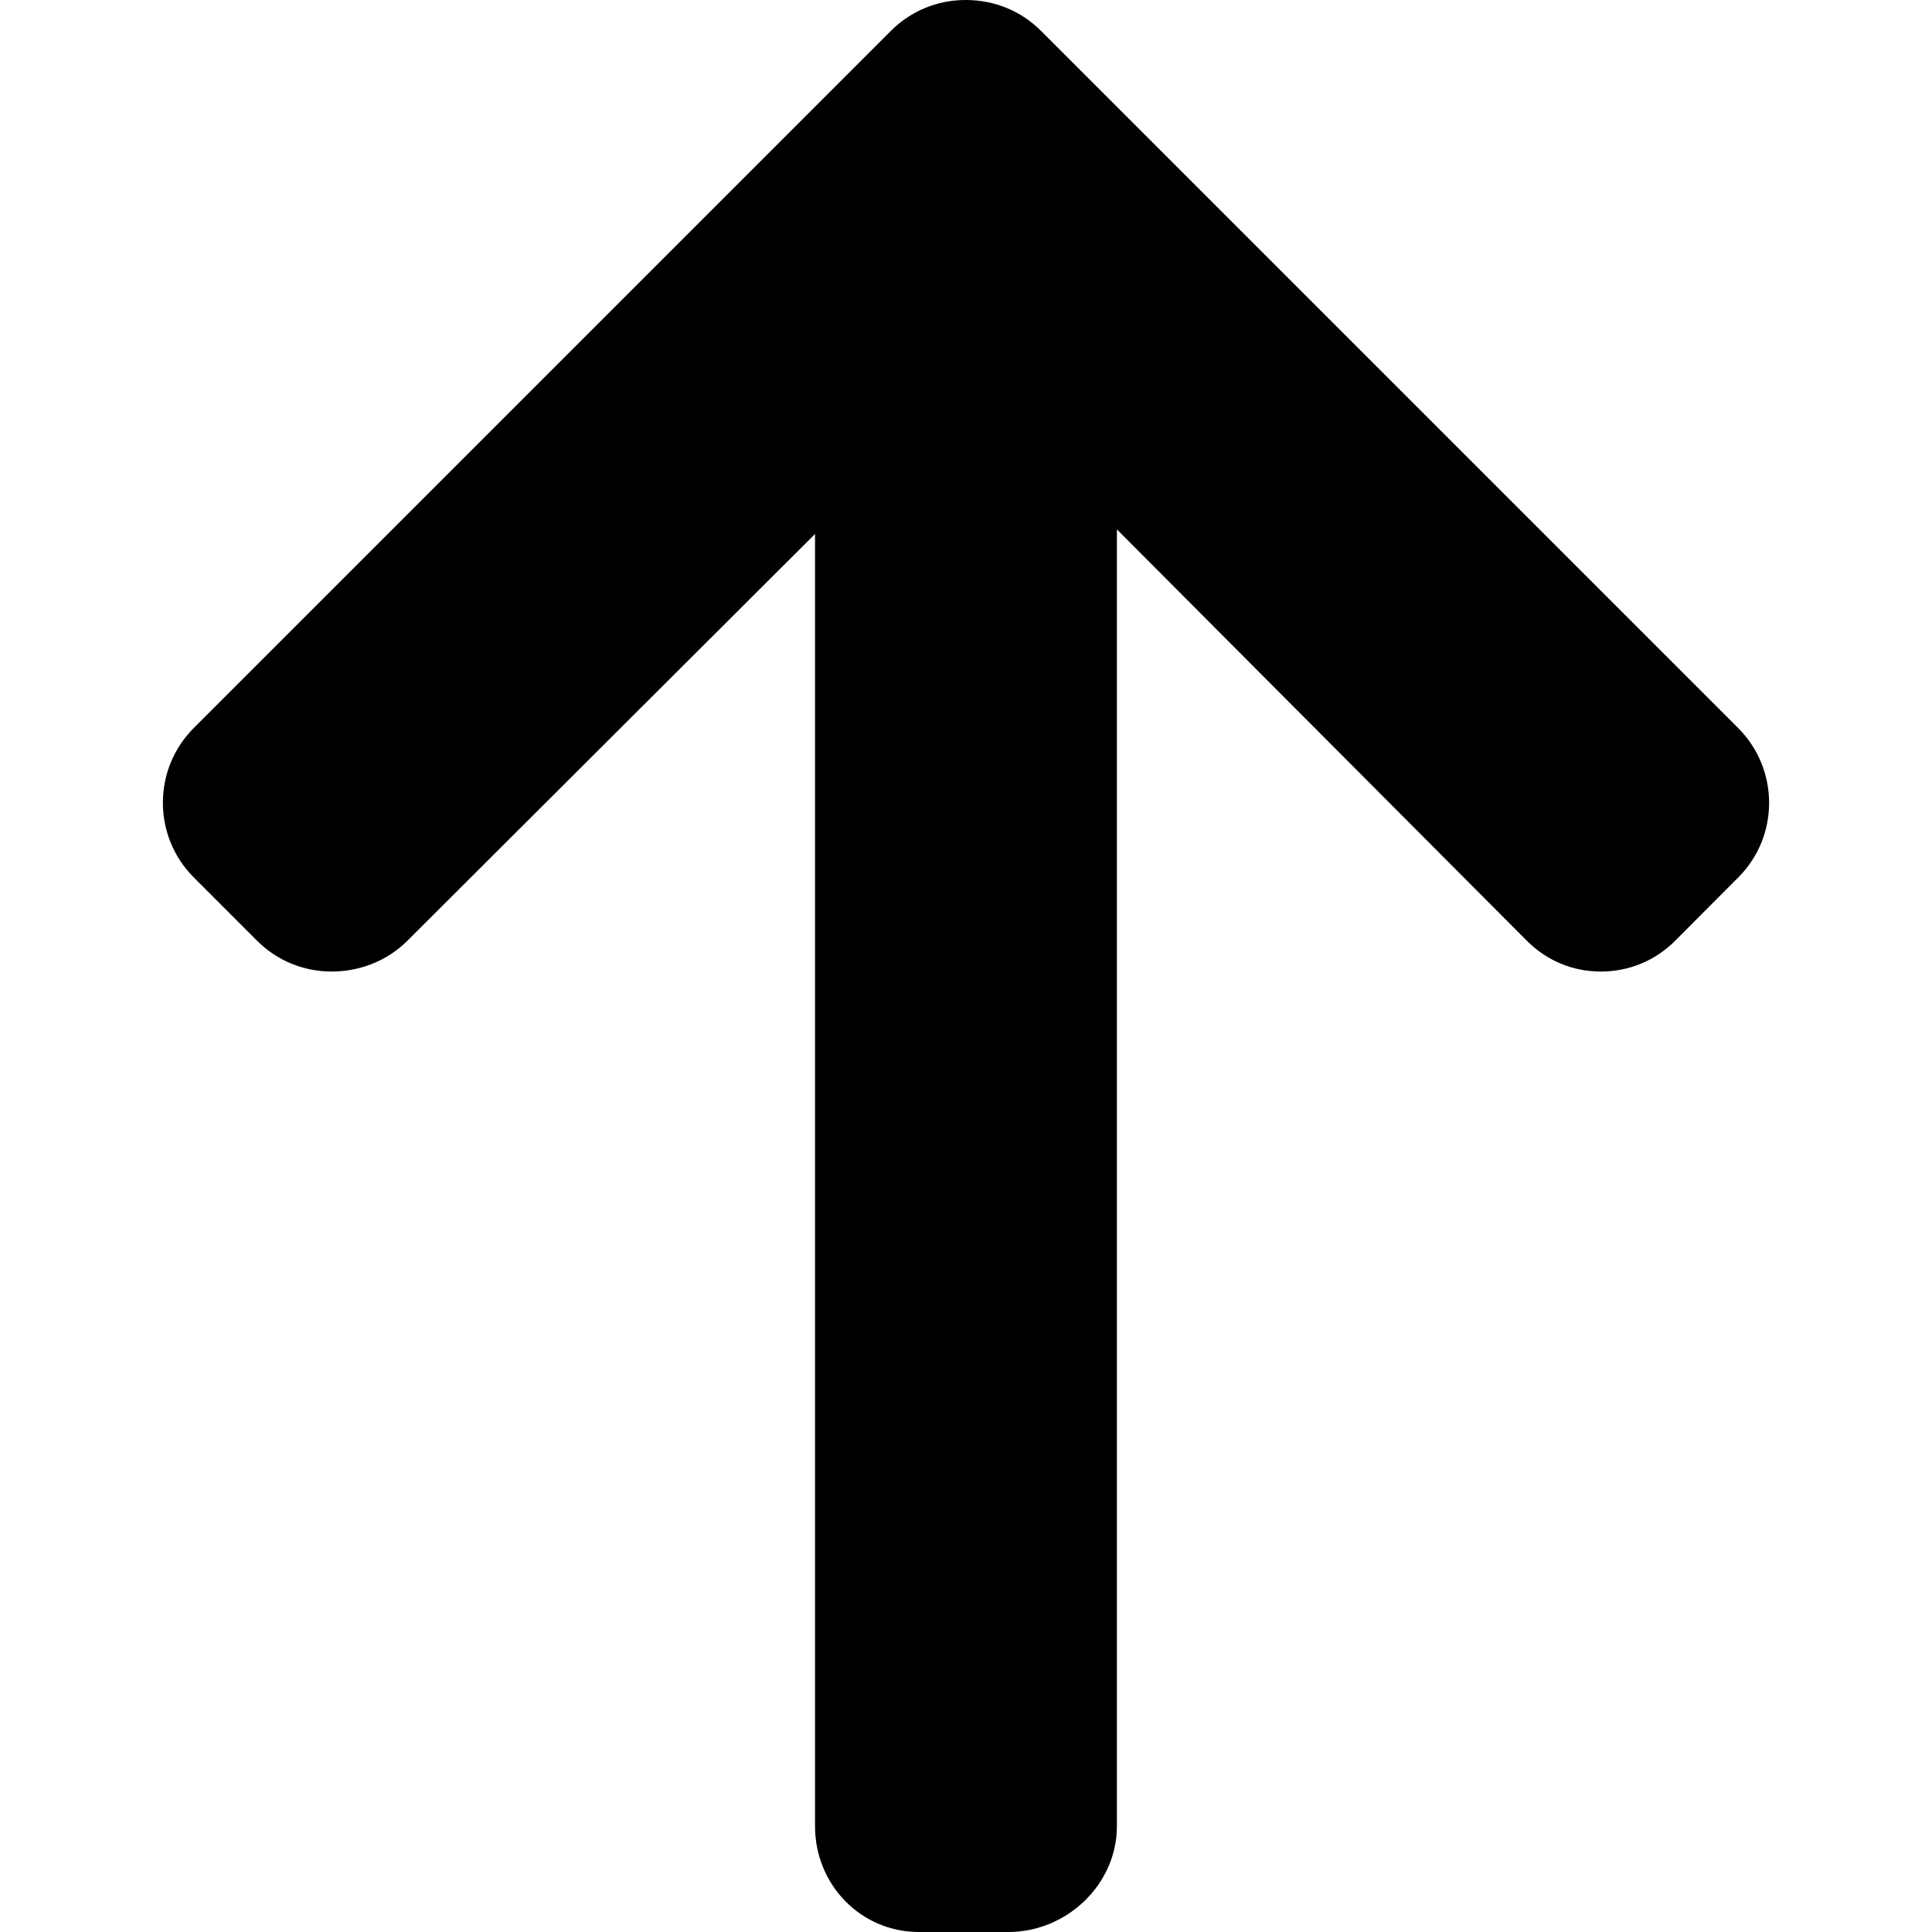
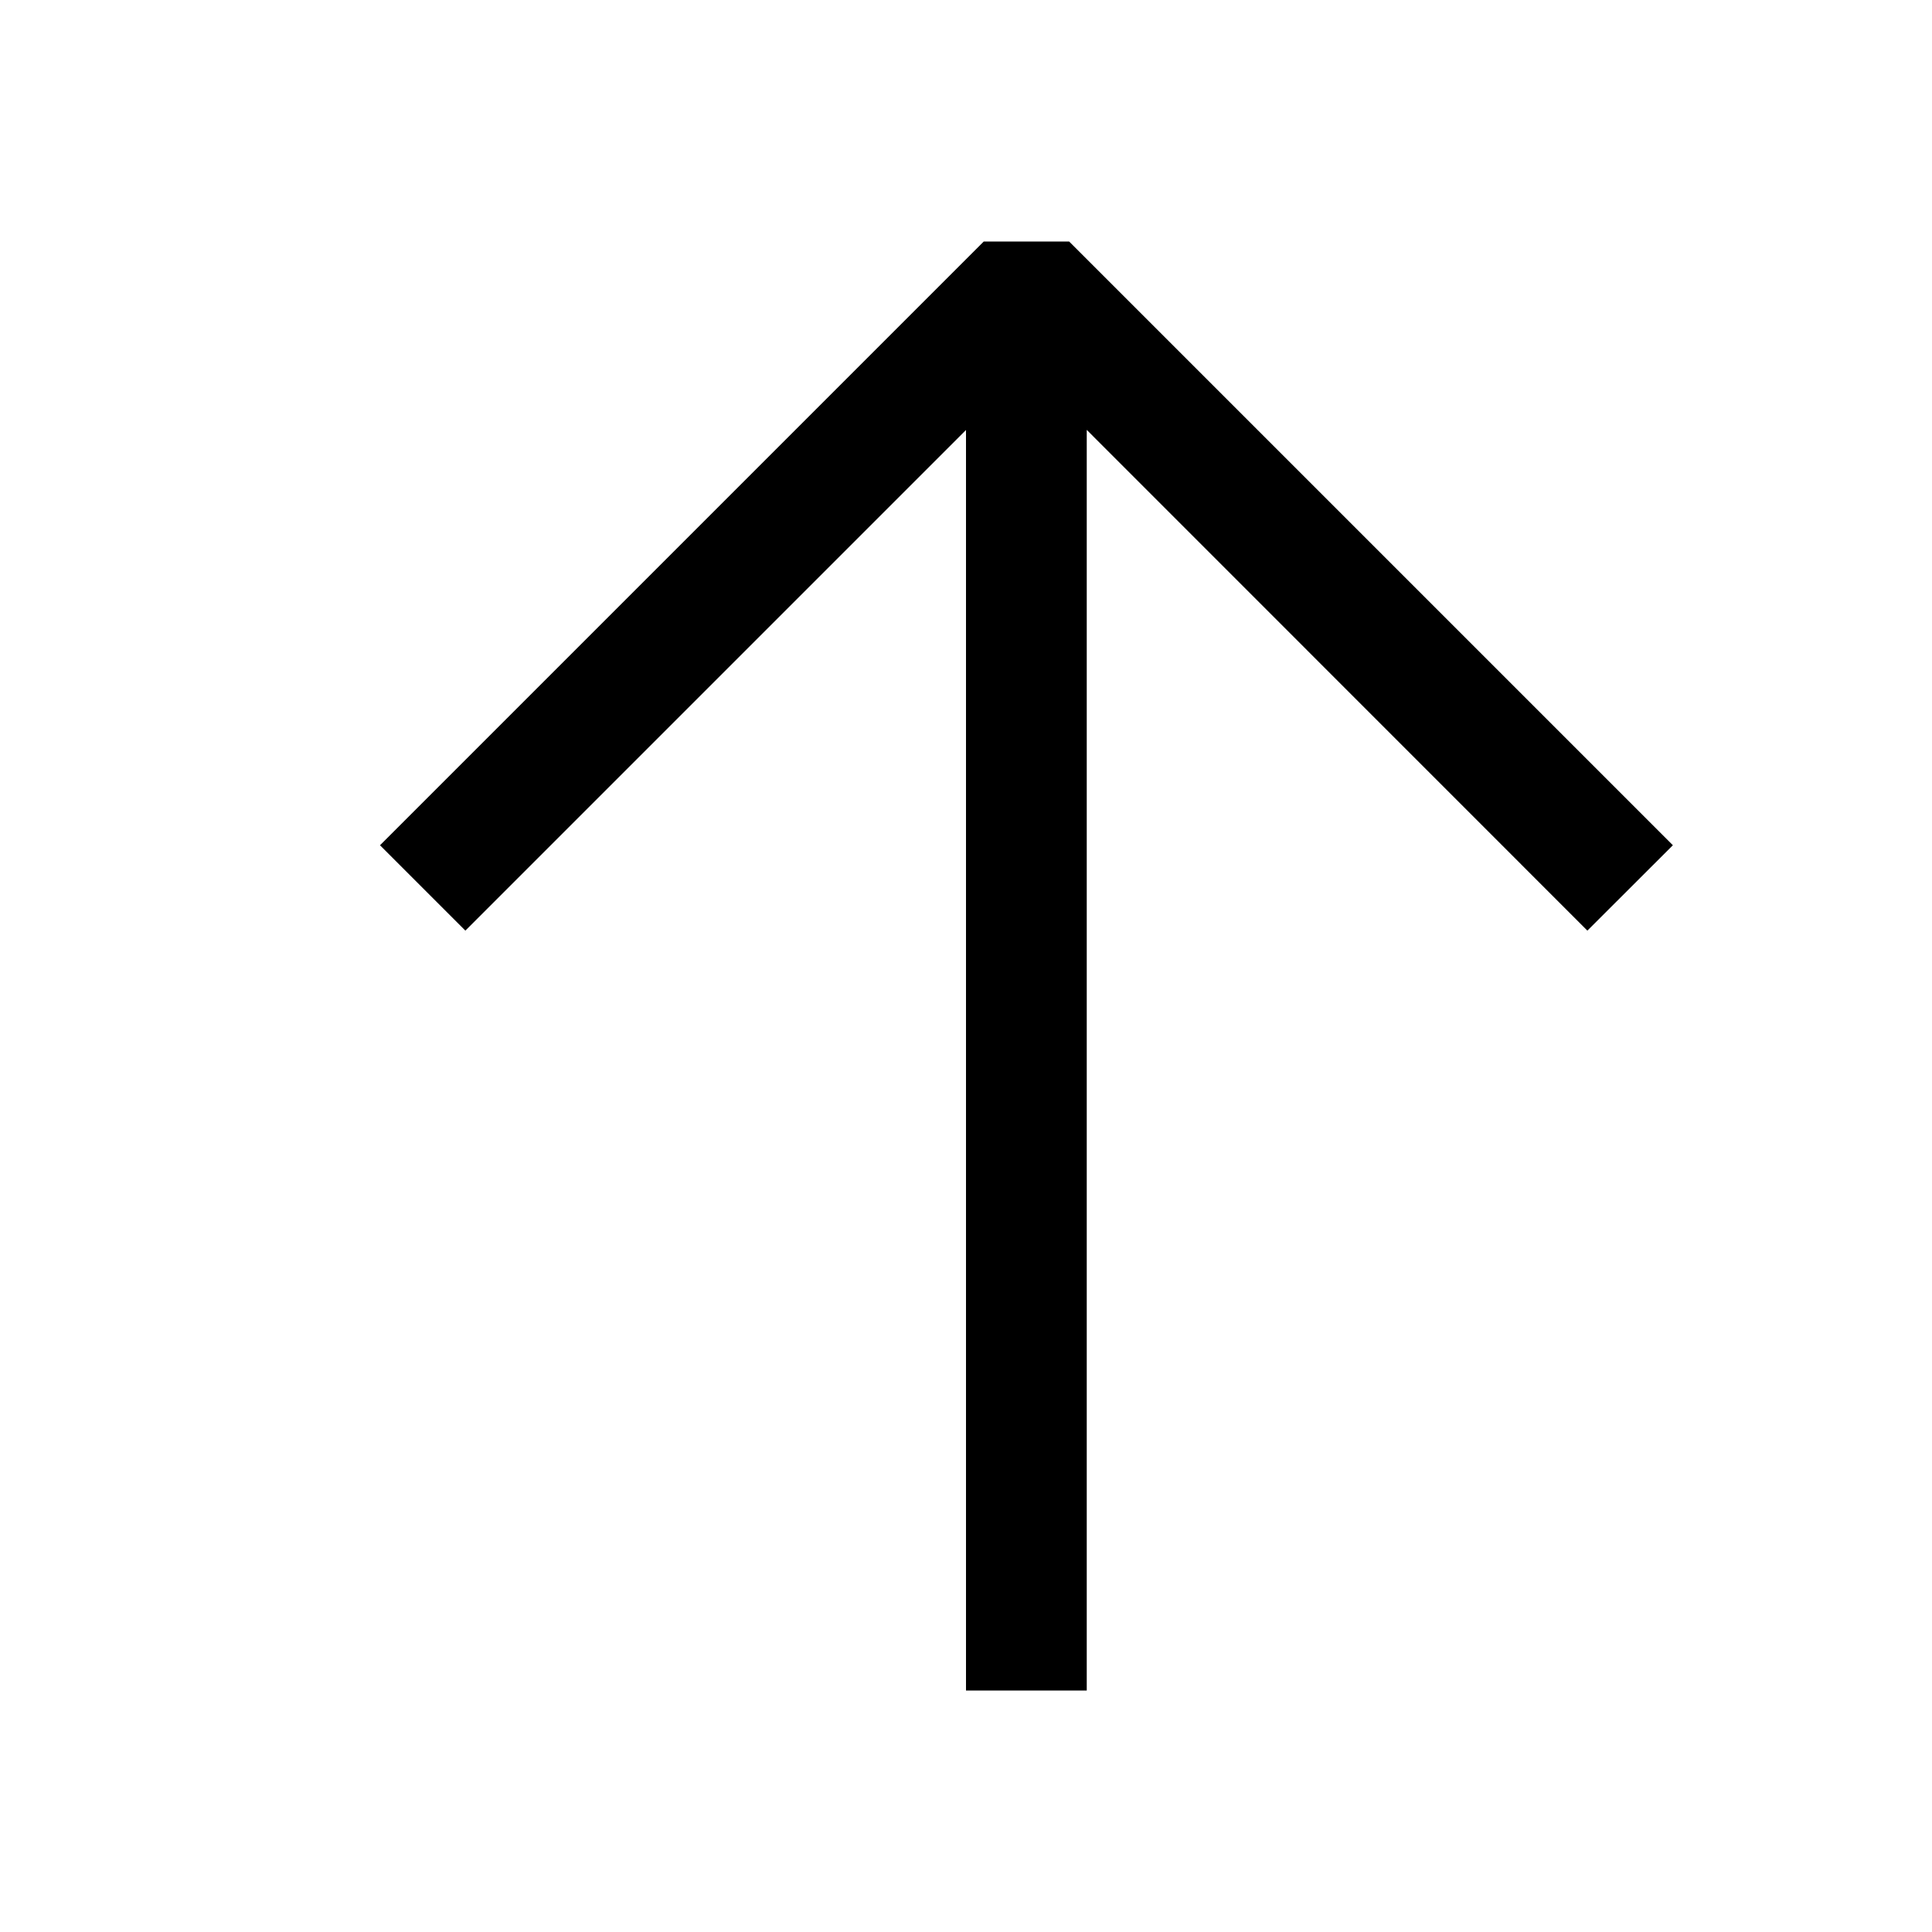
- <svg xmlns="http://www.w3.org/2000/svg" version="1.1" id="Layer_1" x="0px" y="0px" viewBox="0 0 492 492" style="enable-background:new 0 0 492 492;" xml:space="preserve">
-   <g>
-     <g>
-       <path d="M442.627,185.388L265.083,7.844C260.019,2.78,253.263,0,245.915,0c-7.204,0-13.956,2.78-19.02,7.844L49.347,185.388    c-10.488,10.492-10.488,27.568,0,38.052l16.12,16.128c5.064,5.06,11.82,7.844,19.028,7.844c7.204,0,14.192-2.784,19.252-7.844    l103.808-103.584v329.084c0,14.832,11.616,26.932,26.448,26.932h22.8c14.832,0,27.624-12.1,27.624-26.932V134.816l104.396,104.752    c5.06,5.06,11.636,7.844,18.844,7.844s13.864-2.784,18.932-7.844l16.072-16.128C453.163,212.952,453.123,195.88,442.627,185.388z" />
-     </g>
-   </g>
-   <g>
- </g>
-   <g>
- </g>
-   <g>
- </g>
-   <g>
- </g>
-   <g>
- </g>
-   <g>
- </g>
-   <g>
- </g>
-   <g>
- </g>
-   <g>
- </g>
-   <g>
- </g>
-   <g>
- </g>
-   <g>
- </g>
-   <g>
- </g>
-   <g>
- </g>
-   <g>
- </g>
+ <svg xmlns="http://www.w3.org/2000/svg" width="16" height="16" viewBox="0 0 16 16" fill="currentColor">
+   <path fill-rule="evenodd" clip-rule="evenodd" d="M13.854 7l-5-5h-.707l-5 5 .707.707L8 3.561V14h1V3.56l4.146 4.147.708-.707z" />
</svg>
